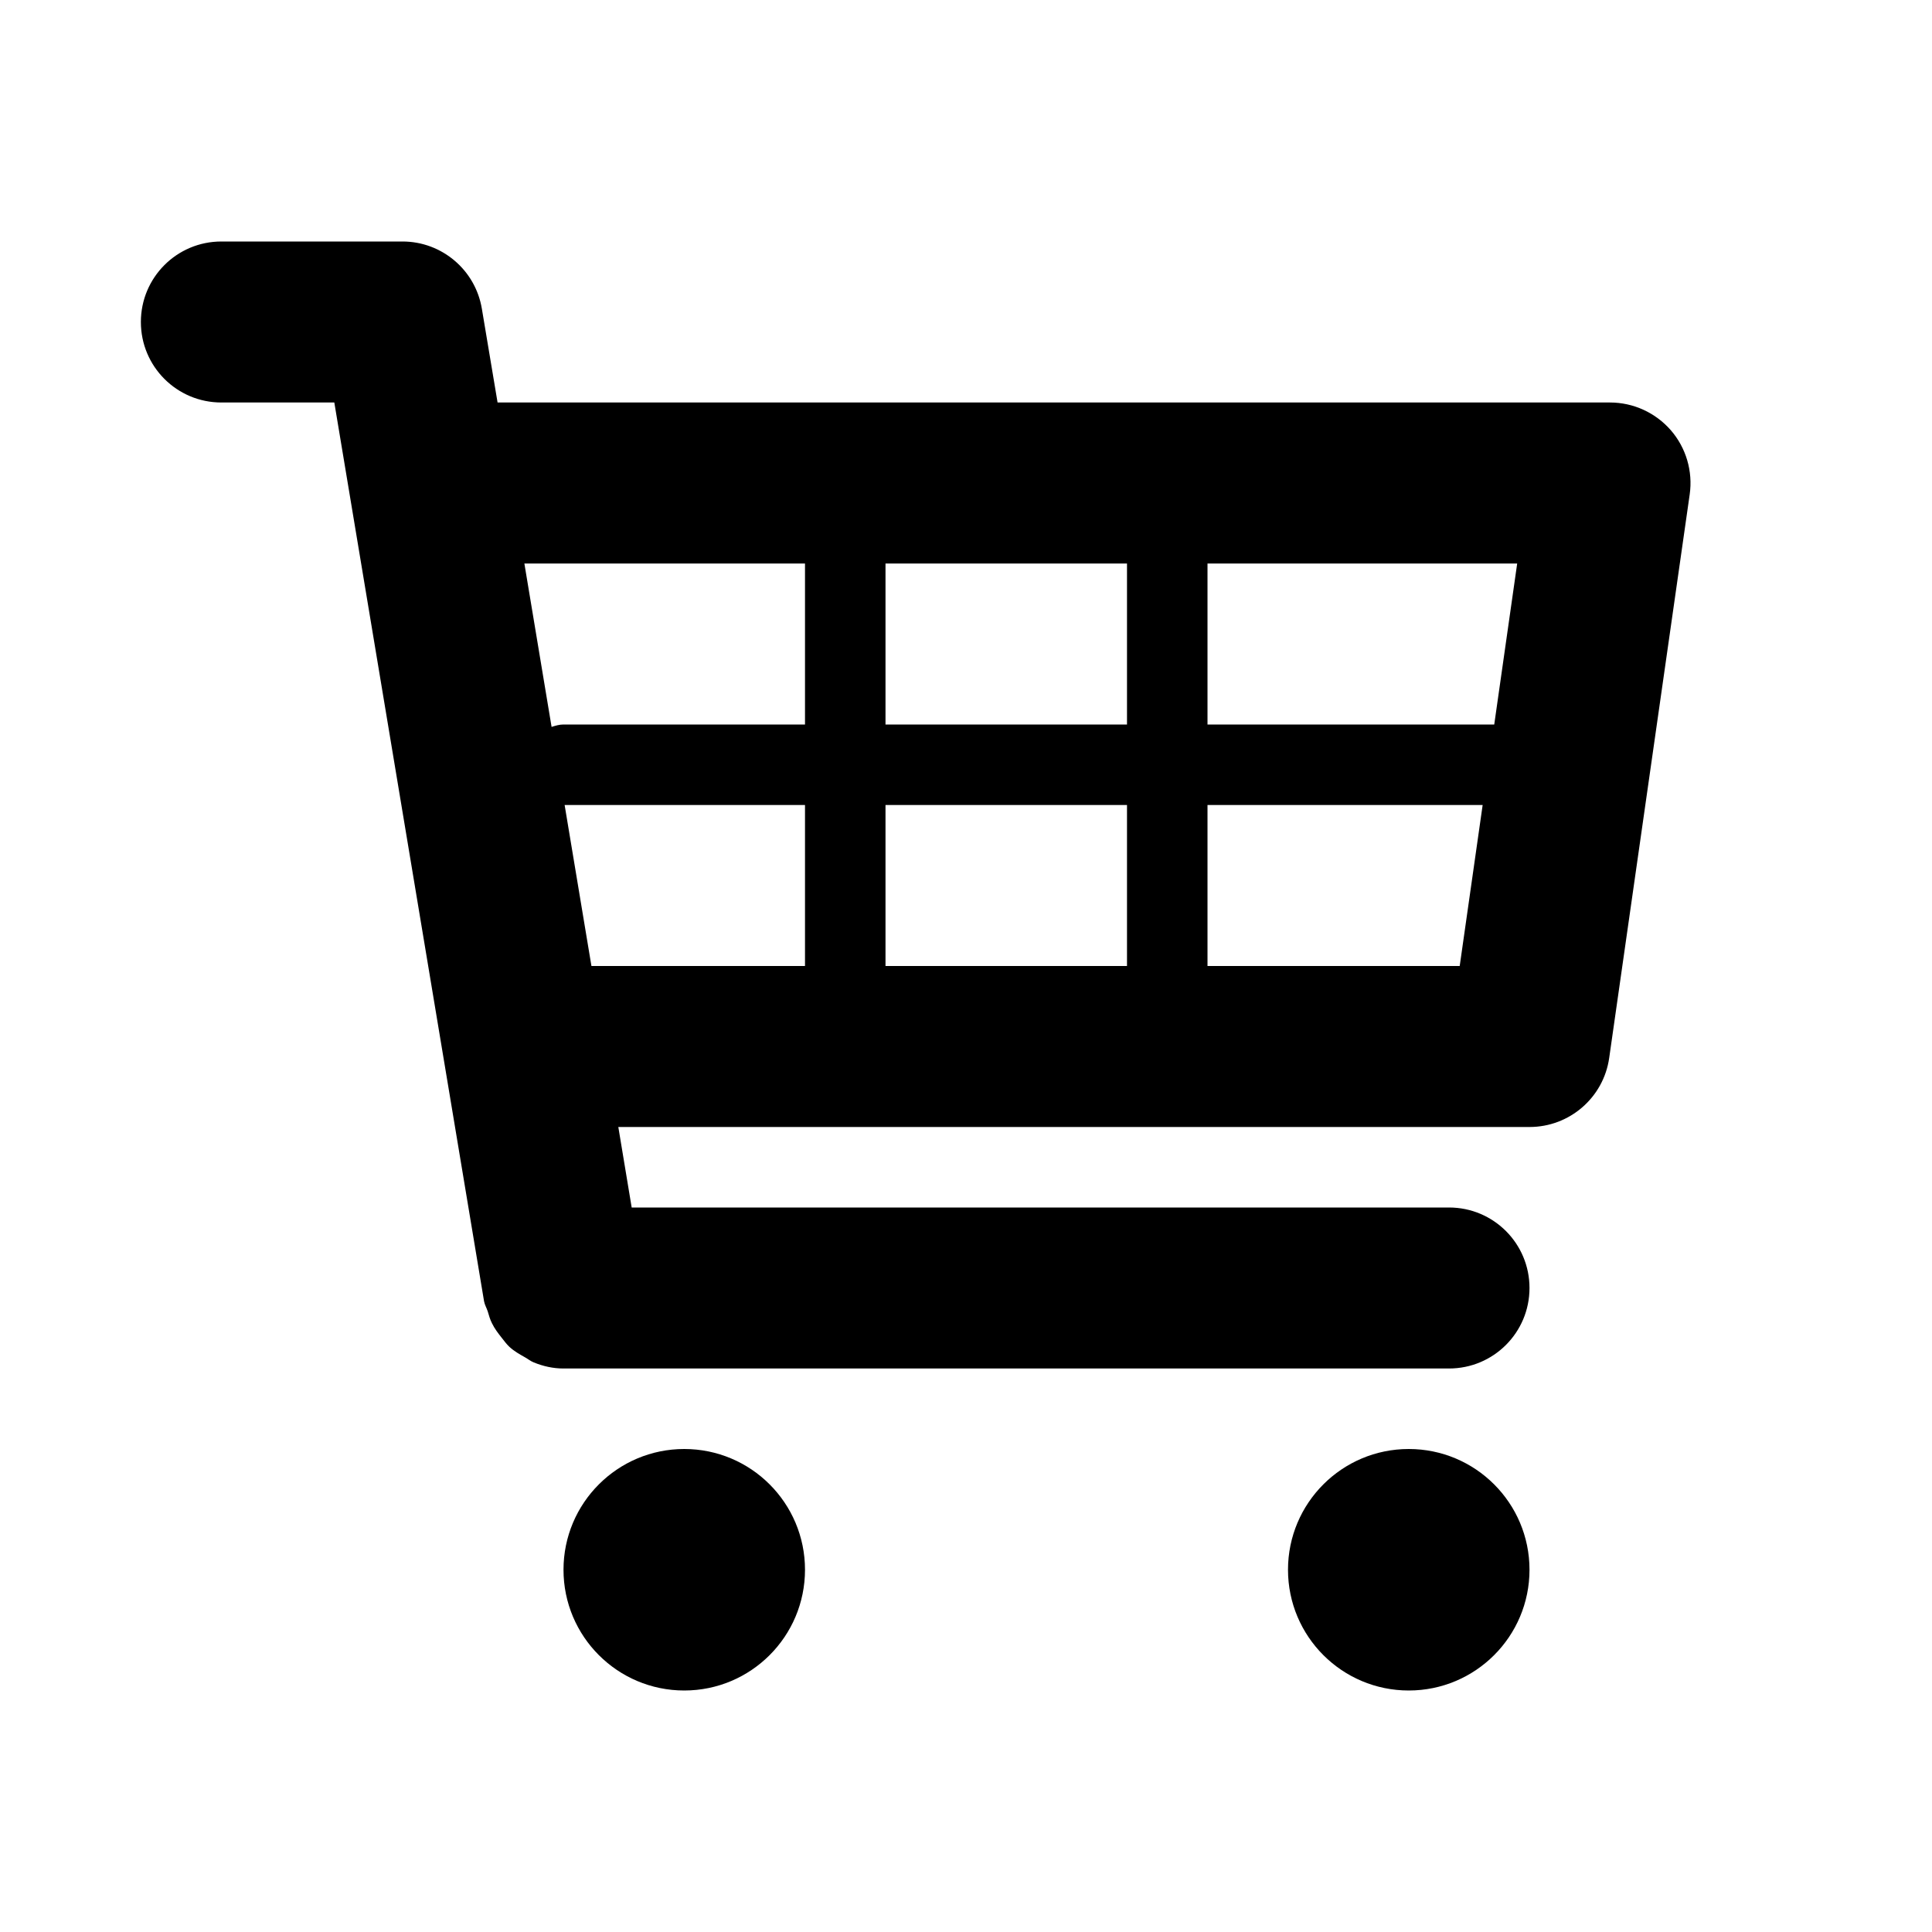
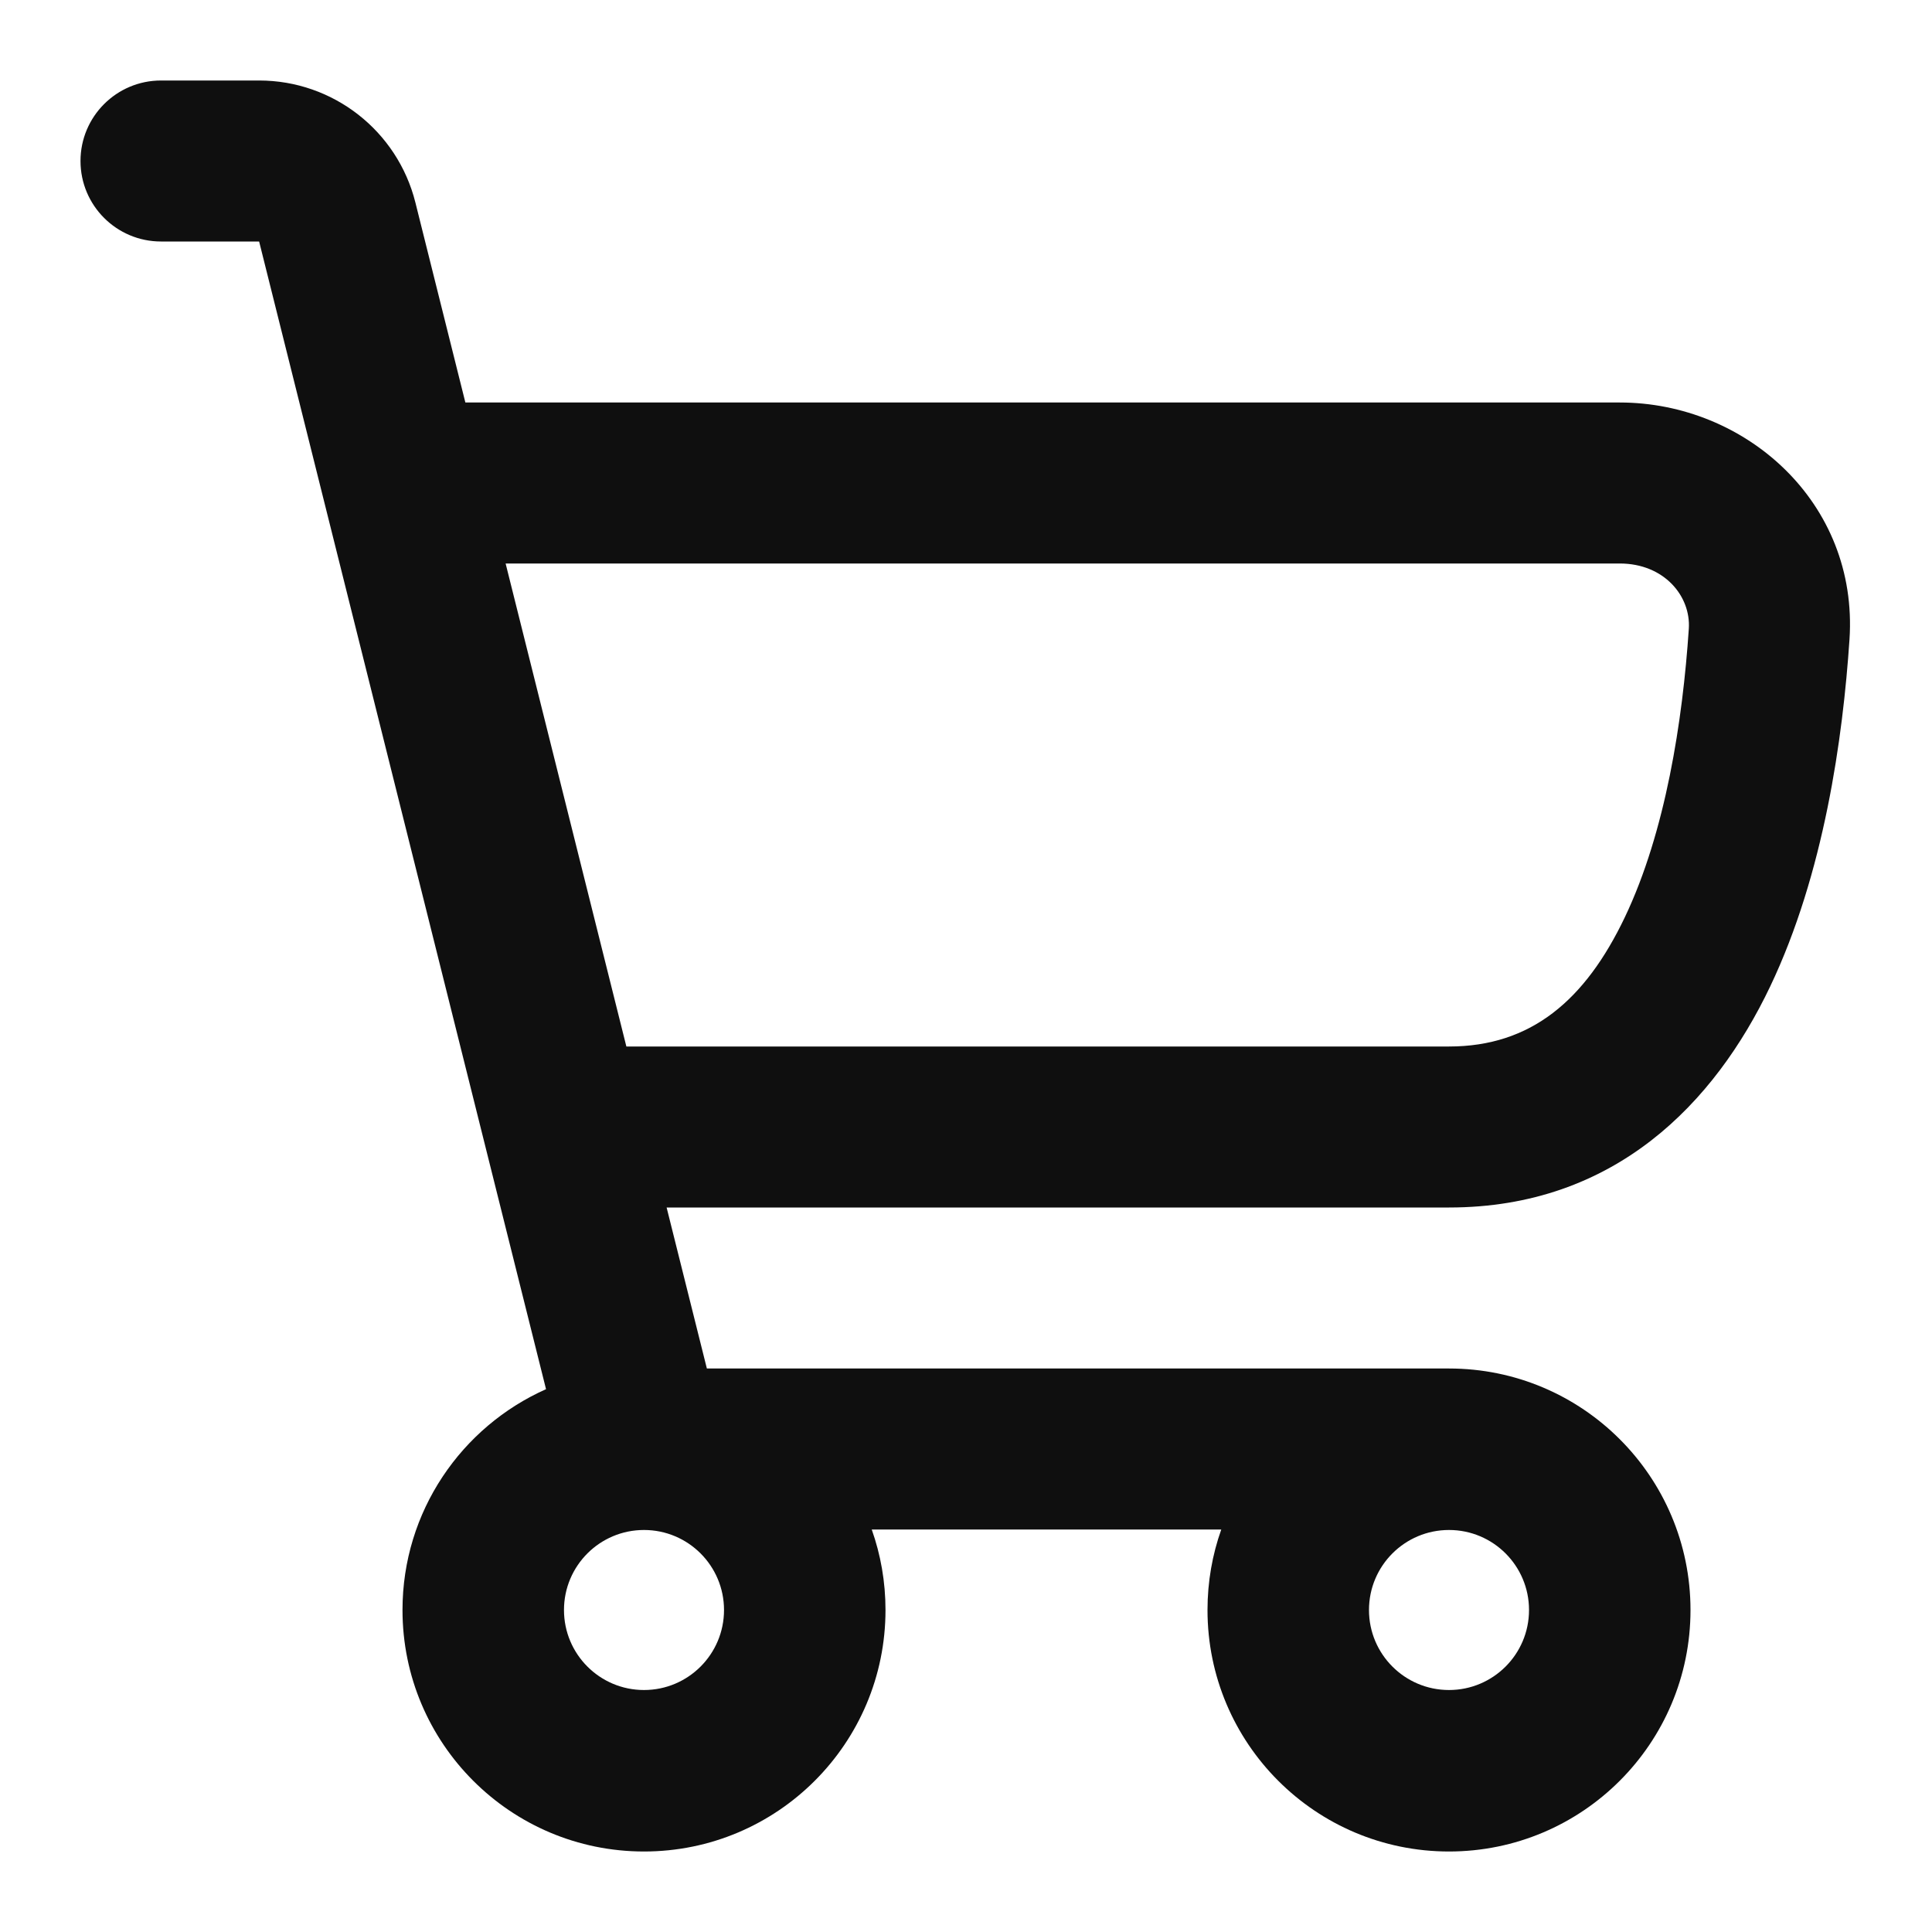
- <svg xmlns="http://www.w3.org/2000/svg" baseProfile="tiny" height="24px" version="1.2" viewBox="0 0 24 24" width="24px" xml:space="preserve">
-   <g id="Layer_1">
-     <g>
-       <path d="M20.756,5.345C20.565,5.126,20.29,5,20,5H6.181L5.986,3.836C5.906,3.354,5.489,3,5,3H2.75c-0.553,0-1,0.447-1,1    s0.447,1,1,1h1.403l1.86,11.164c0.008,0.045,0.031,0.082,0.045,0.124c0.016,0.053,0.029,0.103,0.054,0.151    c0.032,0.066,0.075,0.122,0.12,0.179c0.031,0.039,0.059,0.078,0.095,0.112c0.058,0.054,0.125,0.092,0.193,0.13    c0.038,0.021,0.071,0.049,0.112,0.065C6.748,16.972,6.87,17,6.999,17C7,17,18,17,18,17c0.553,0,1-0.447,1-1s-0.447-1-1-1H7.847    l-0.166-1H19c0.498,0,0.92-0.366,0.99-0.858l1-7C21.031,5.854,20.945,5.563,20.756,5.345z M18.847,7l-0.285,2H15V7H18.847z M14,7    v2h-3V7H14z M14,10v2h-3v-2H14z M10,7v2H7C6.947,9,6.899,9.015,6.852,9.03L6.514,7H10z M7.014,10H10v2H7.347L7.014,10z M15,12v-2    h3.418l-0.285,2H15z" />
-       <circle cx="8.5" cy="19.5" r="1.5" />
-       <circle cx="17.5" cy="19.5" r="1.5" />
-     </g>
-   </g>
+ <svg xmlns="http://www.w3.org/2000/svg" width="24px" height="24px" viewBox="0 0 24 24" fill="none">
+   <path fill-rule="evenodd" clip-rule="evenodd" d="M2 1C1.448 1 1 1.448 1 2C1 2.552 1.448 3 2 3H3.219L6.783 17.257C5.733 17.724 5 18.776 5 20C5 21.657 6.343 23 8 23C9.657 23 11 21.657 11 20C11 19.649 10.94 19.313 10.829 19H15.171C15.06 19.313 15 19.649 15 20C15 21.657 16.343 23 18 23C19.657 23 21 21.657 21 20C21 18.343 19.657 17 18 17H8.781L8.281 15H18C20.064 15 21.302 13.696 21.989 12.256C22.66 10.849 22.893 9.167 22.975 7.944C23.088 6.24 21.68 5 20.121 5H5.781L5.16 2.515C4.937 1.625 4.137 1 3.219 1H2ZM18 13H7.781L6.281 7H20.121C20.674 7 21.006 7.407 20.979 7.811C20.903 8.952 20.691 10.332 20.184 11.395C19.692 12.425 19.02 13 18 13ZM18 20.994C17.451 20.994 17.006 20.549 17.006 20C17.006 19.451 17.451 19.006 18 19.006C18.549 19.006 18.994 19.451 18.994 20C18.994 20.549 18.549 20.994 18 20.994ZM7.006 20C7.006 20.549 7.451 20.994 8 20.994C8.549 20.994 8.994 20.549 8.994 20C8.994 19.451 8.549 19.006 8 19.006C7.451 19.006 7.006 19.451 7.006 20Z" fill="#0F0F0F" />
</svg>
